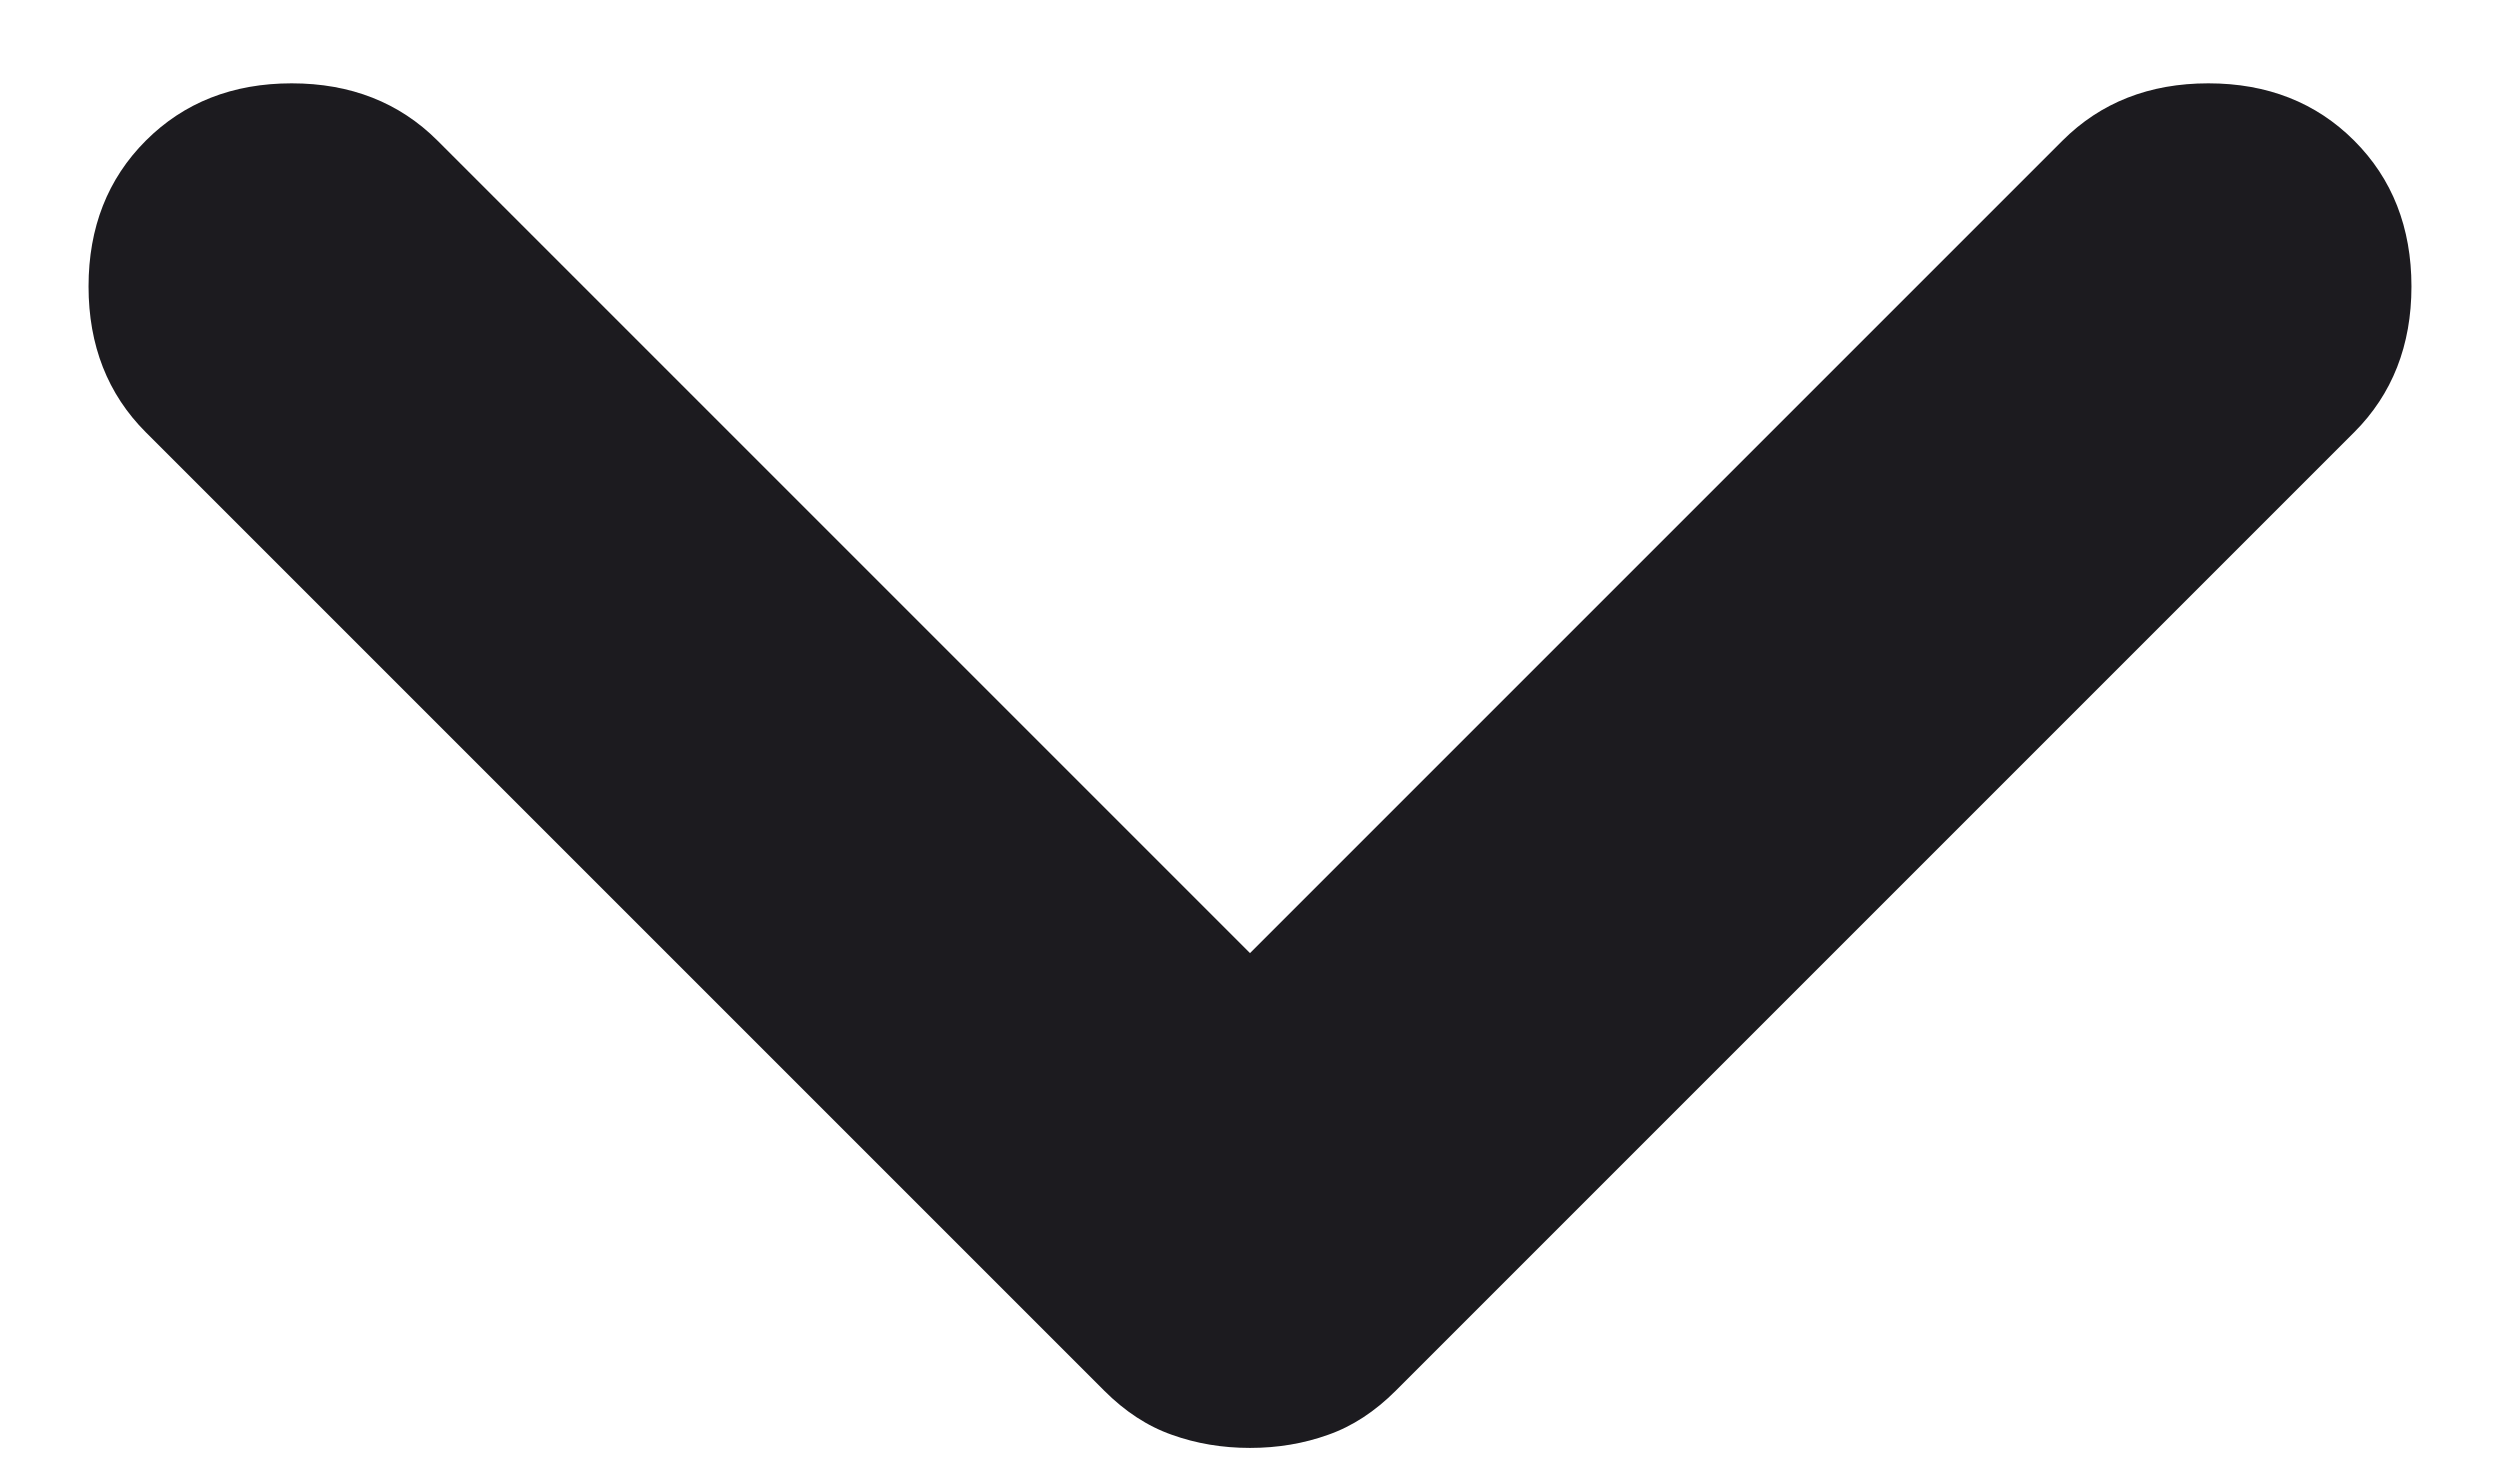
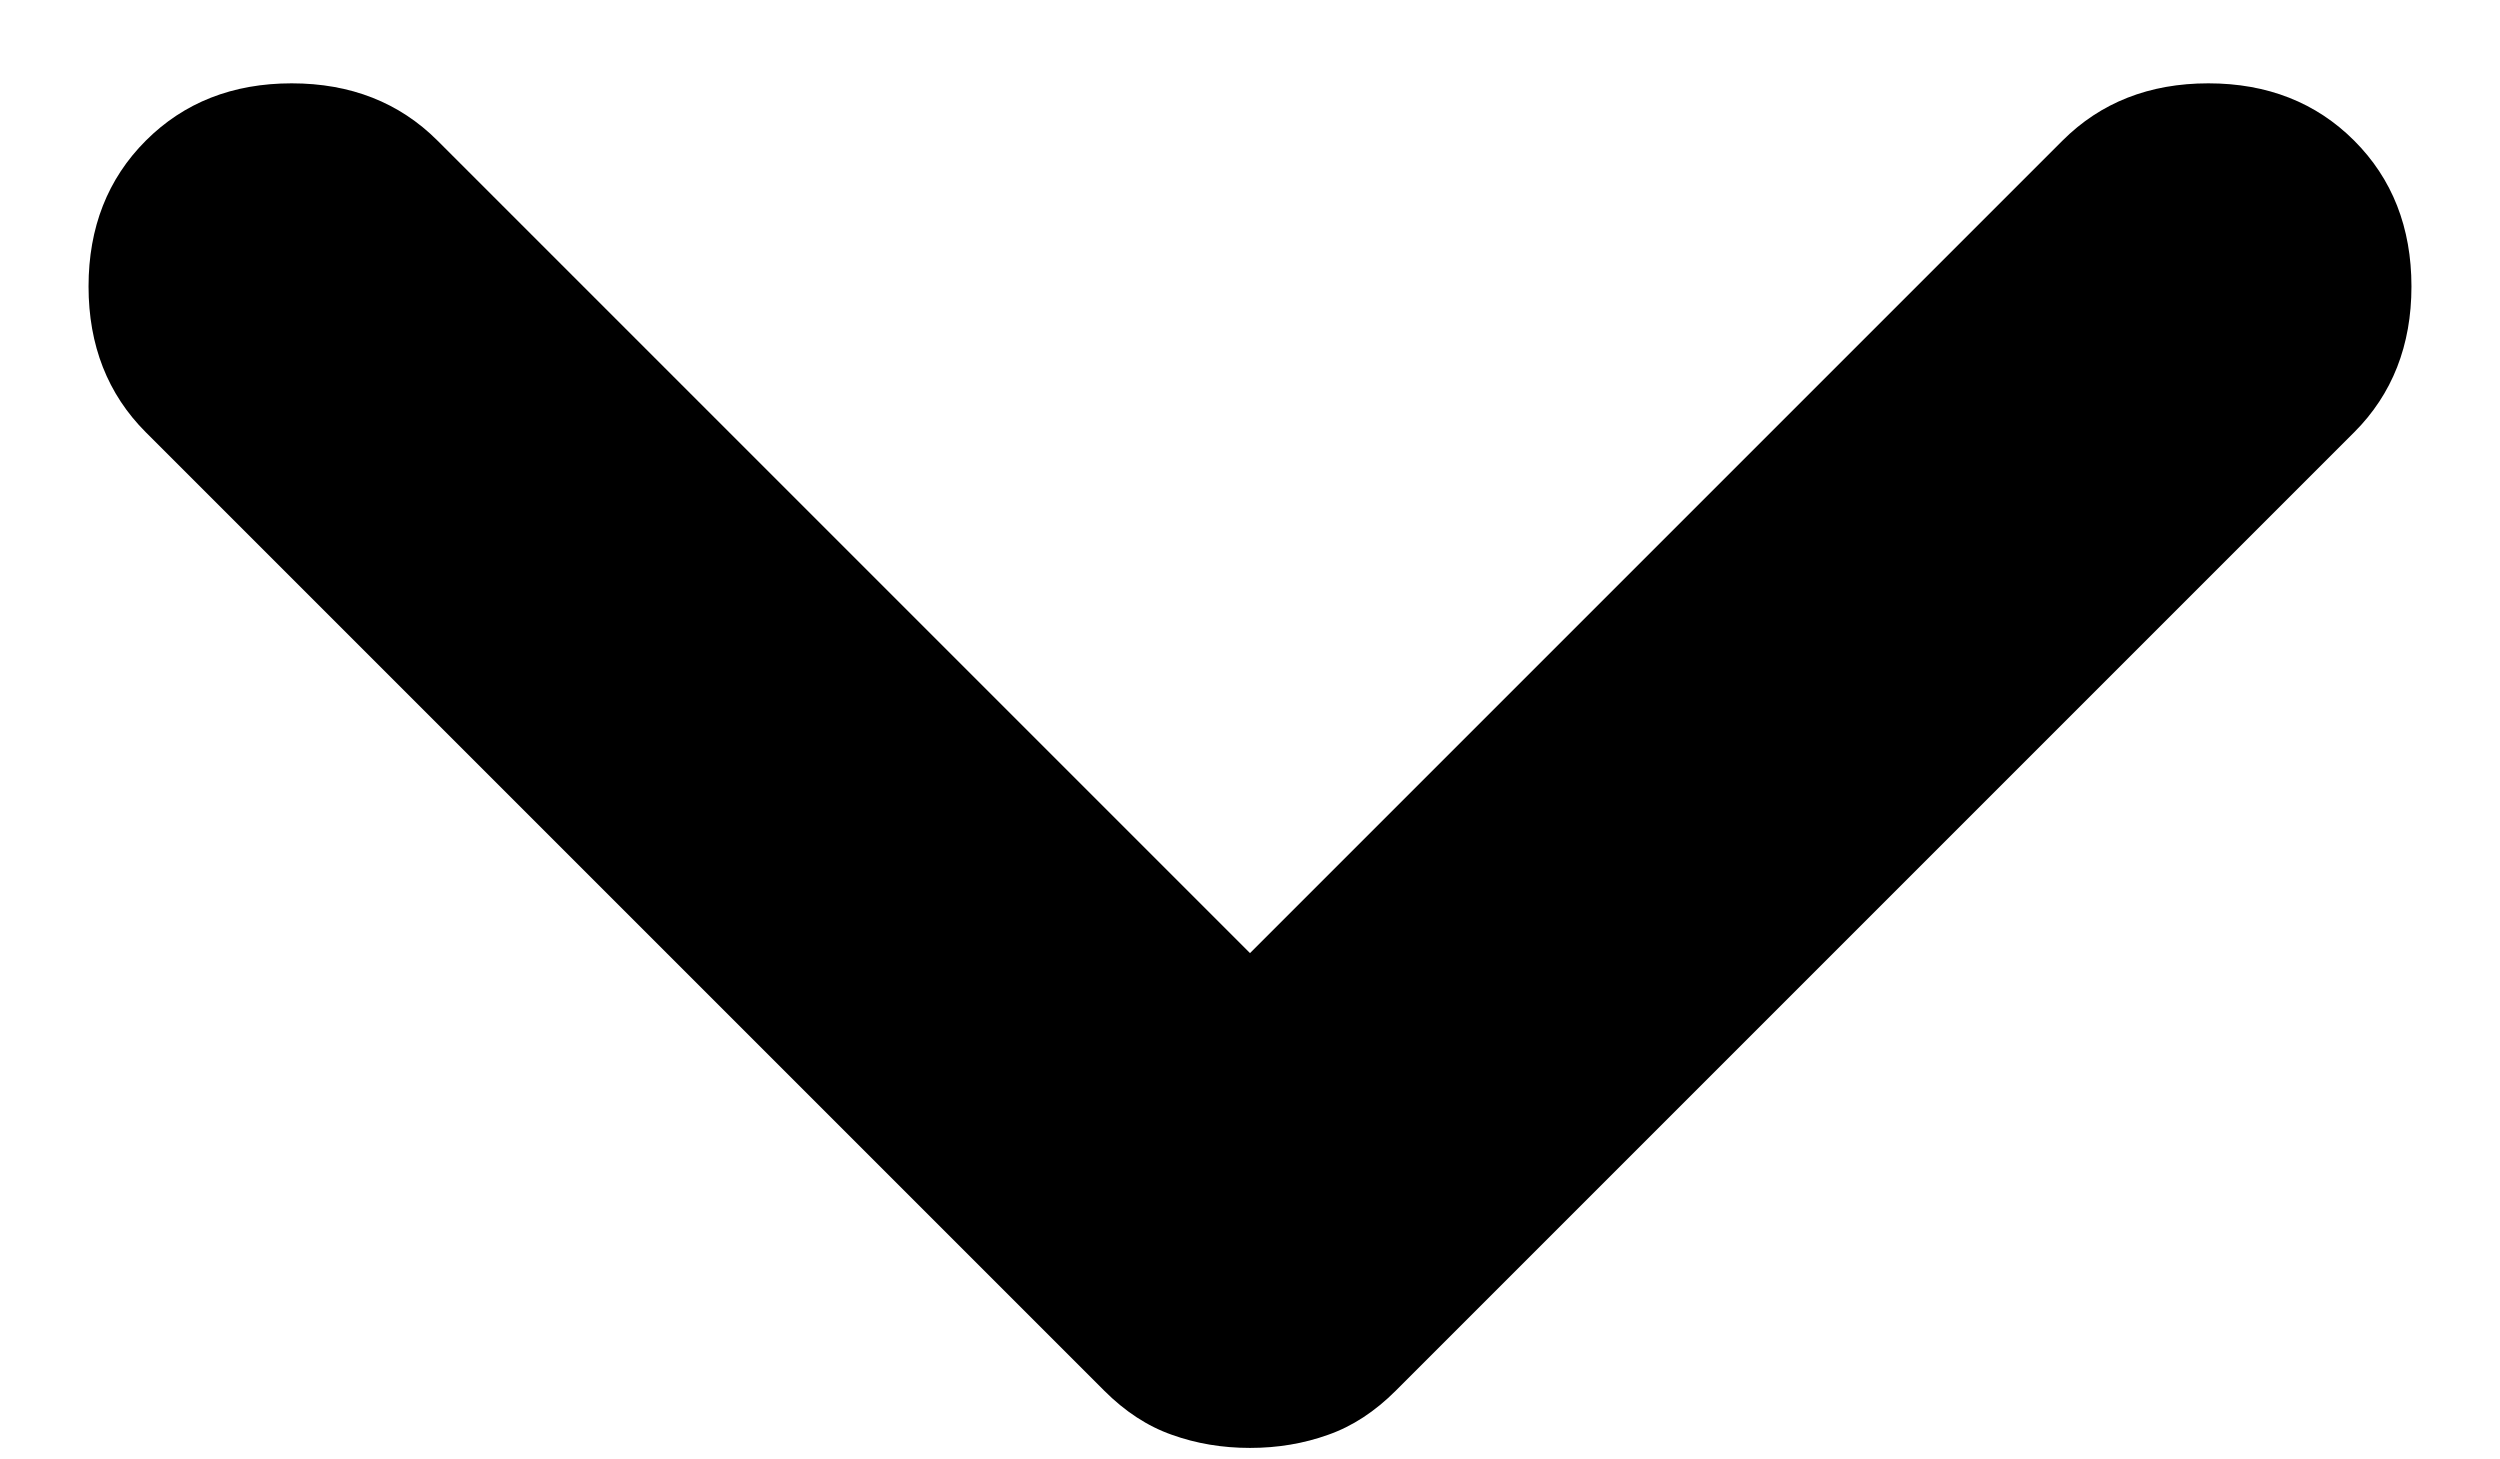
- <svg xmlns="http://www.w3.org/2000/svg" width="12" height="7" viewBox="0 0 12 7" fill="none">
-   <path d="M6 6.95C5.867 6.95 5.742 6.929 5.625 6.887C5.508 6.846 5.4 6.775 5.3 6.675L0.7 2.075C0.517 1.892 0.425 1.658 0.425 1.375C0.425 1.092 0.517 0.858 0.7 0.675C0.883 0.492 1.117 0.4 1.4 0.4C1.683 0.4 1.917 0.492 2.1 0.675L6 4.575L9.9 0.675C10.083 0.492 10.317 0.4 10.6 0.4C10.883 0.4 11.117 0.492 11.3 0.675C11.483 0.858 11.575 1.092 11.575 1.375C11.575 1.658 11.483 1.892 11.3 2.075L6.7 6.675C6.6 6.775 6.492 6.846 6.375 6.887C6.258 6.929 6.133 6.95 6 6.95Z" fill="#1C1B1F" />
+ <svg xmlns="http://www.w3.org/2000/svg" width="12" height="7" viewBox="0 0 12 7" fill="#000000">
+   <path d="M6 6.95C5.867 6.95 5.742 6.929 5.625 6.887C5.508 6.846 5.4 6.775 5.3 6.675L0.7 2.075C0.517 1.892 0.425 1.658 0.425 1.375C0.425 1.092 0.517 0.858 0.7 0.675C0.883 0.492 1.117 0.4 1.4 0.4C1.683 0.4 1.917 0.492 2.1 0.675L6 4.575L9.9 0.675C10.083 0.492 10.317 0.4 10.6 0.4C10.883 0.4 11.117 0.492 11.3 0.675C11.483 0.858 11.575 1.092 11.575 1.375C11.575 1.658 11.483 1.892 11.3 2.075L6.7 6.675C6.6 6.775 6.492 6.846 6.375 6.887C6.258 6.929 6.133 6.95 6 6.95Z" fill="#000000" />
</svg>
